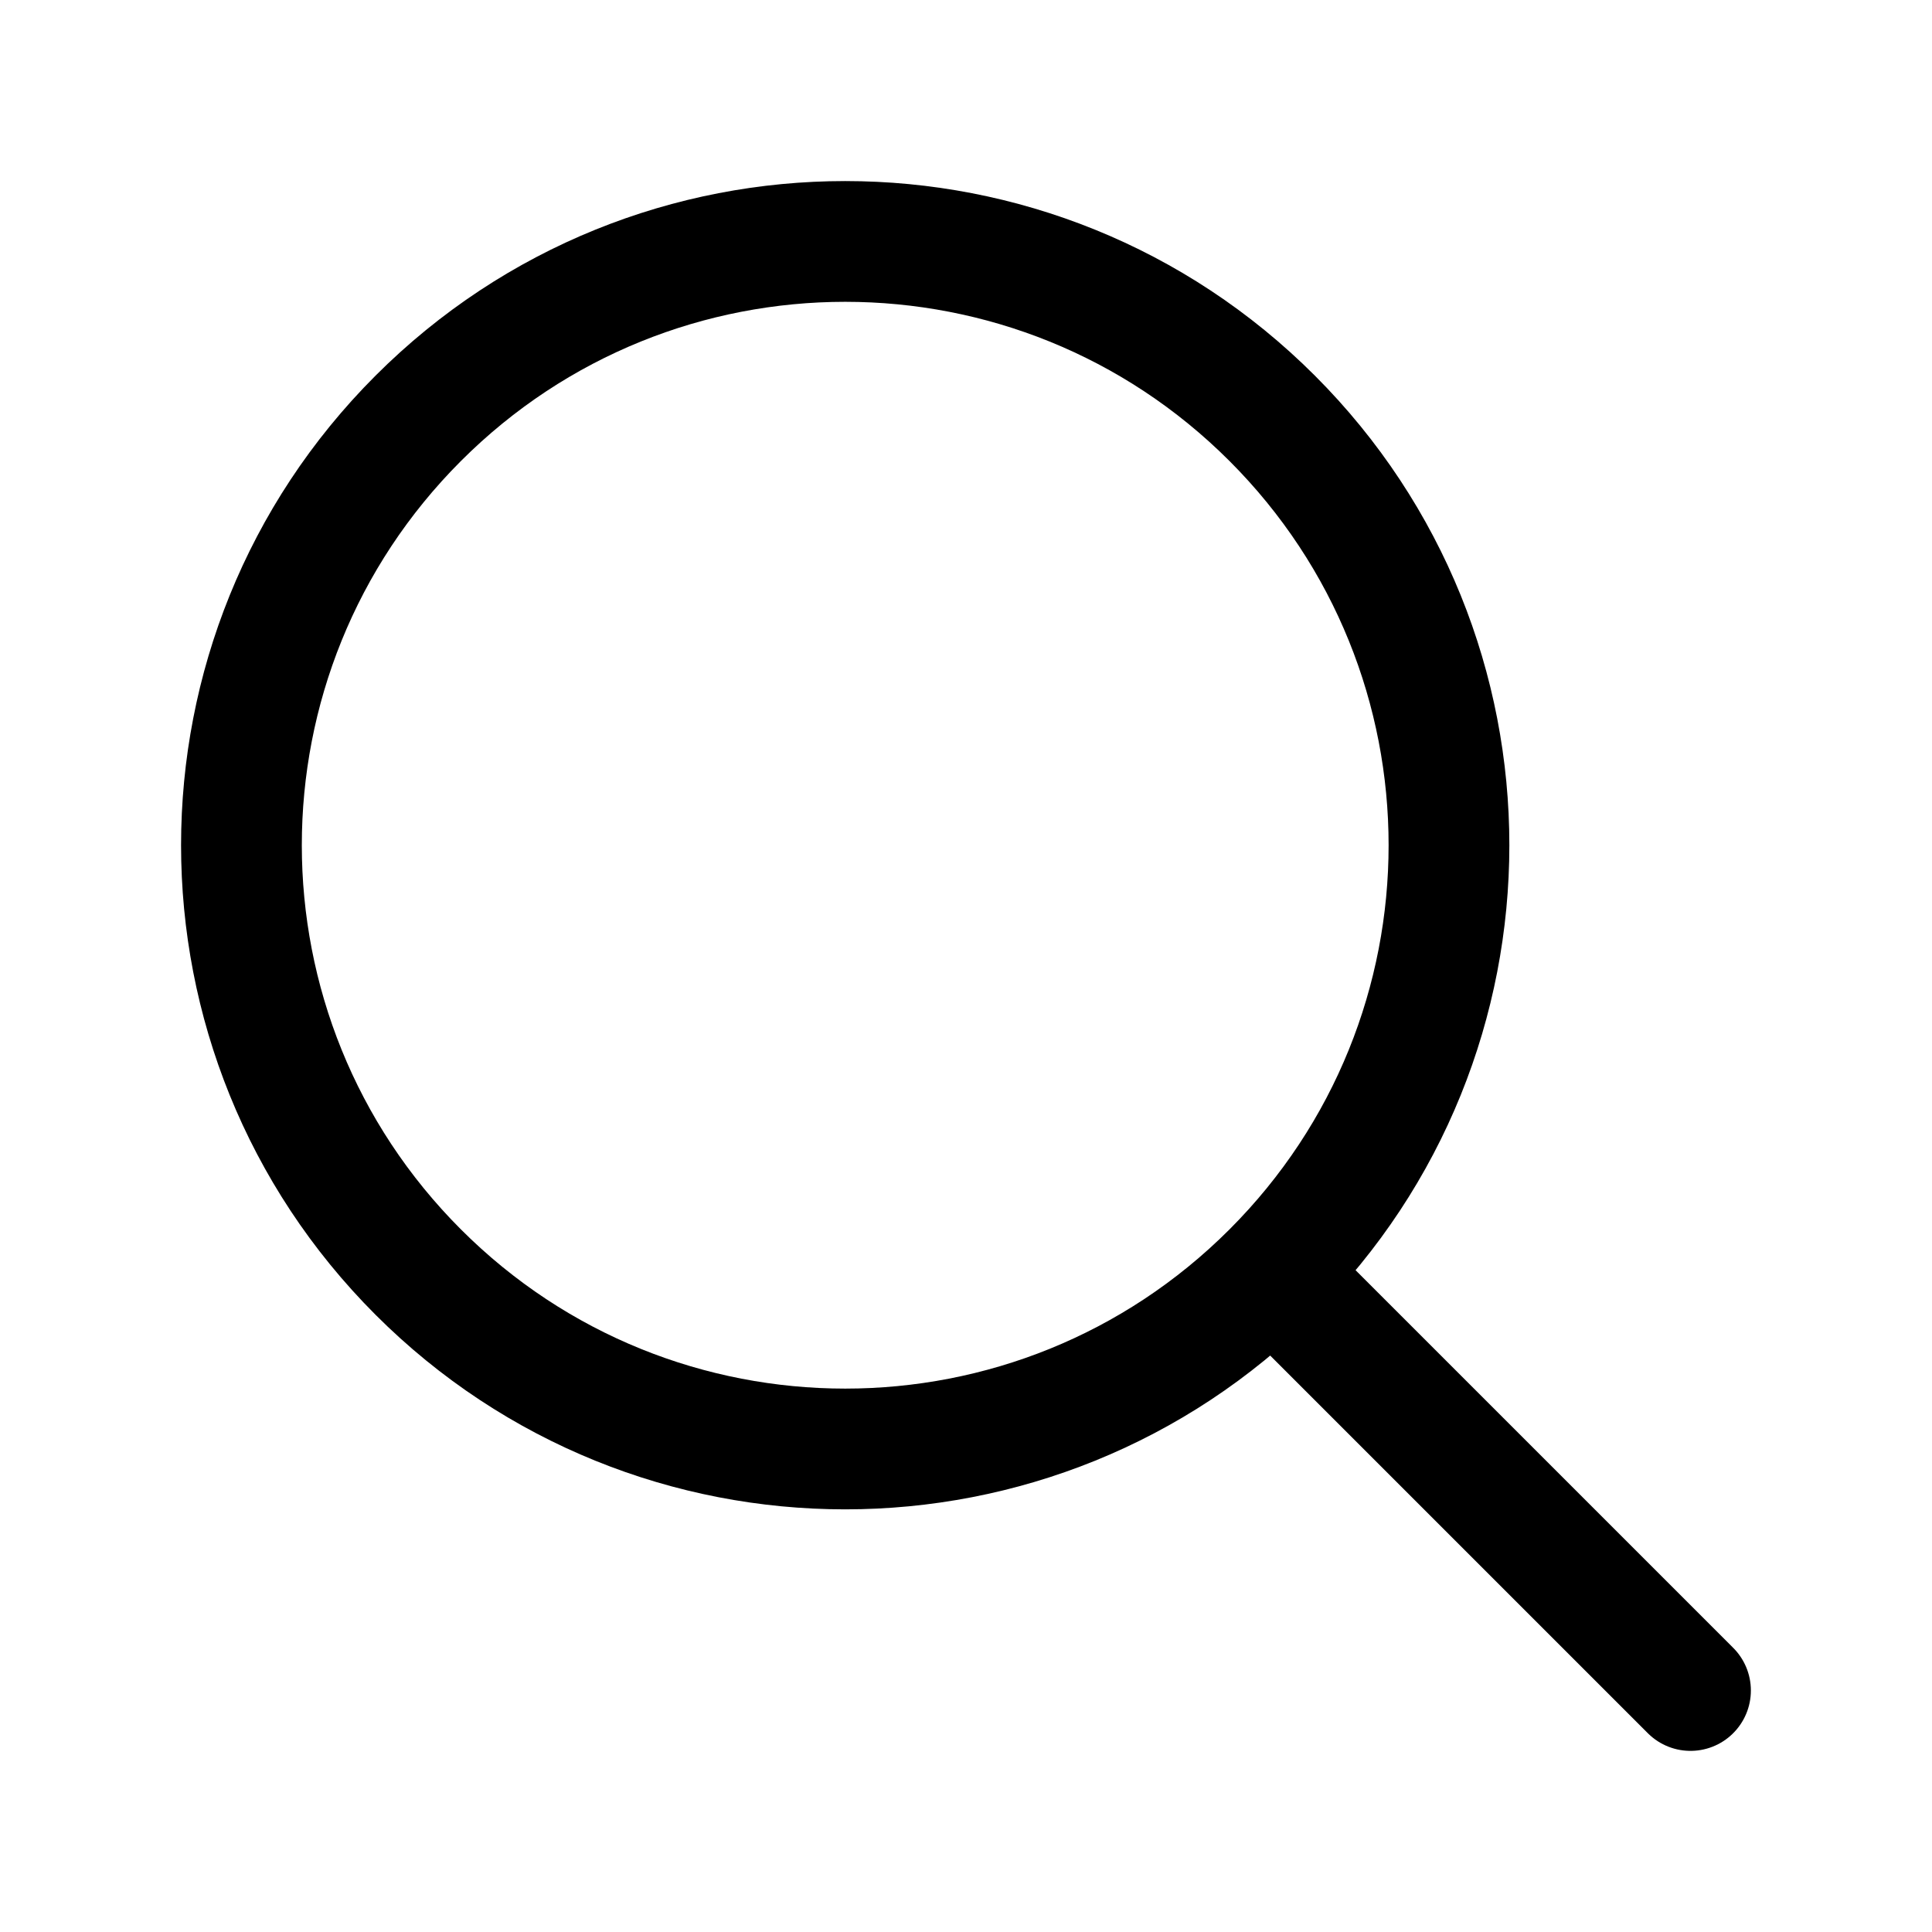
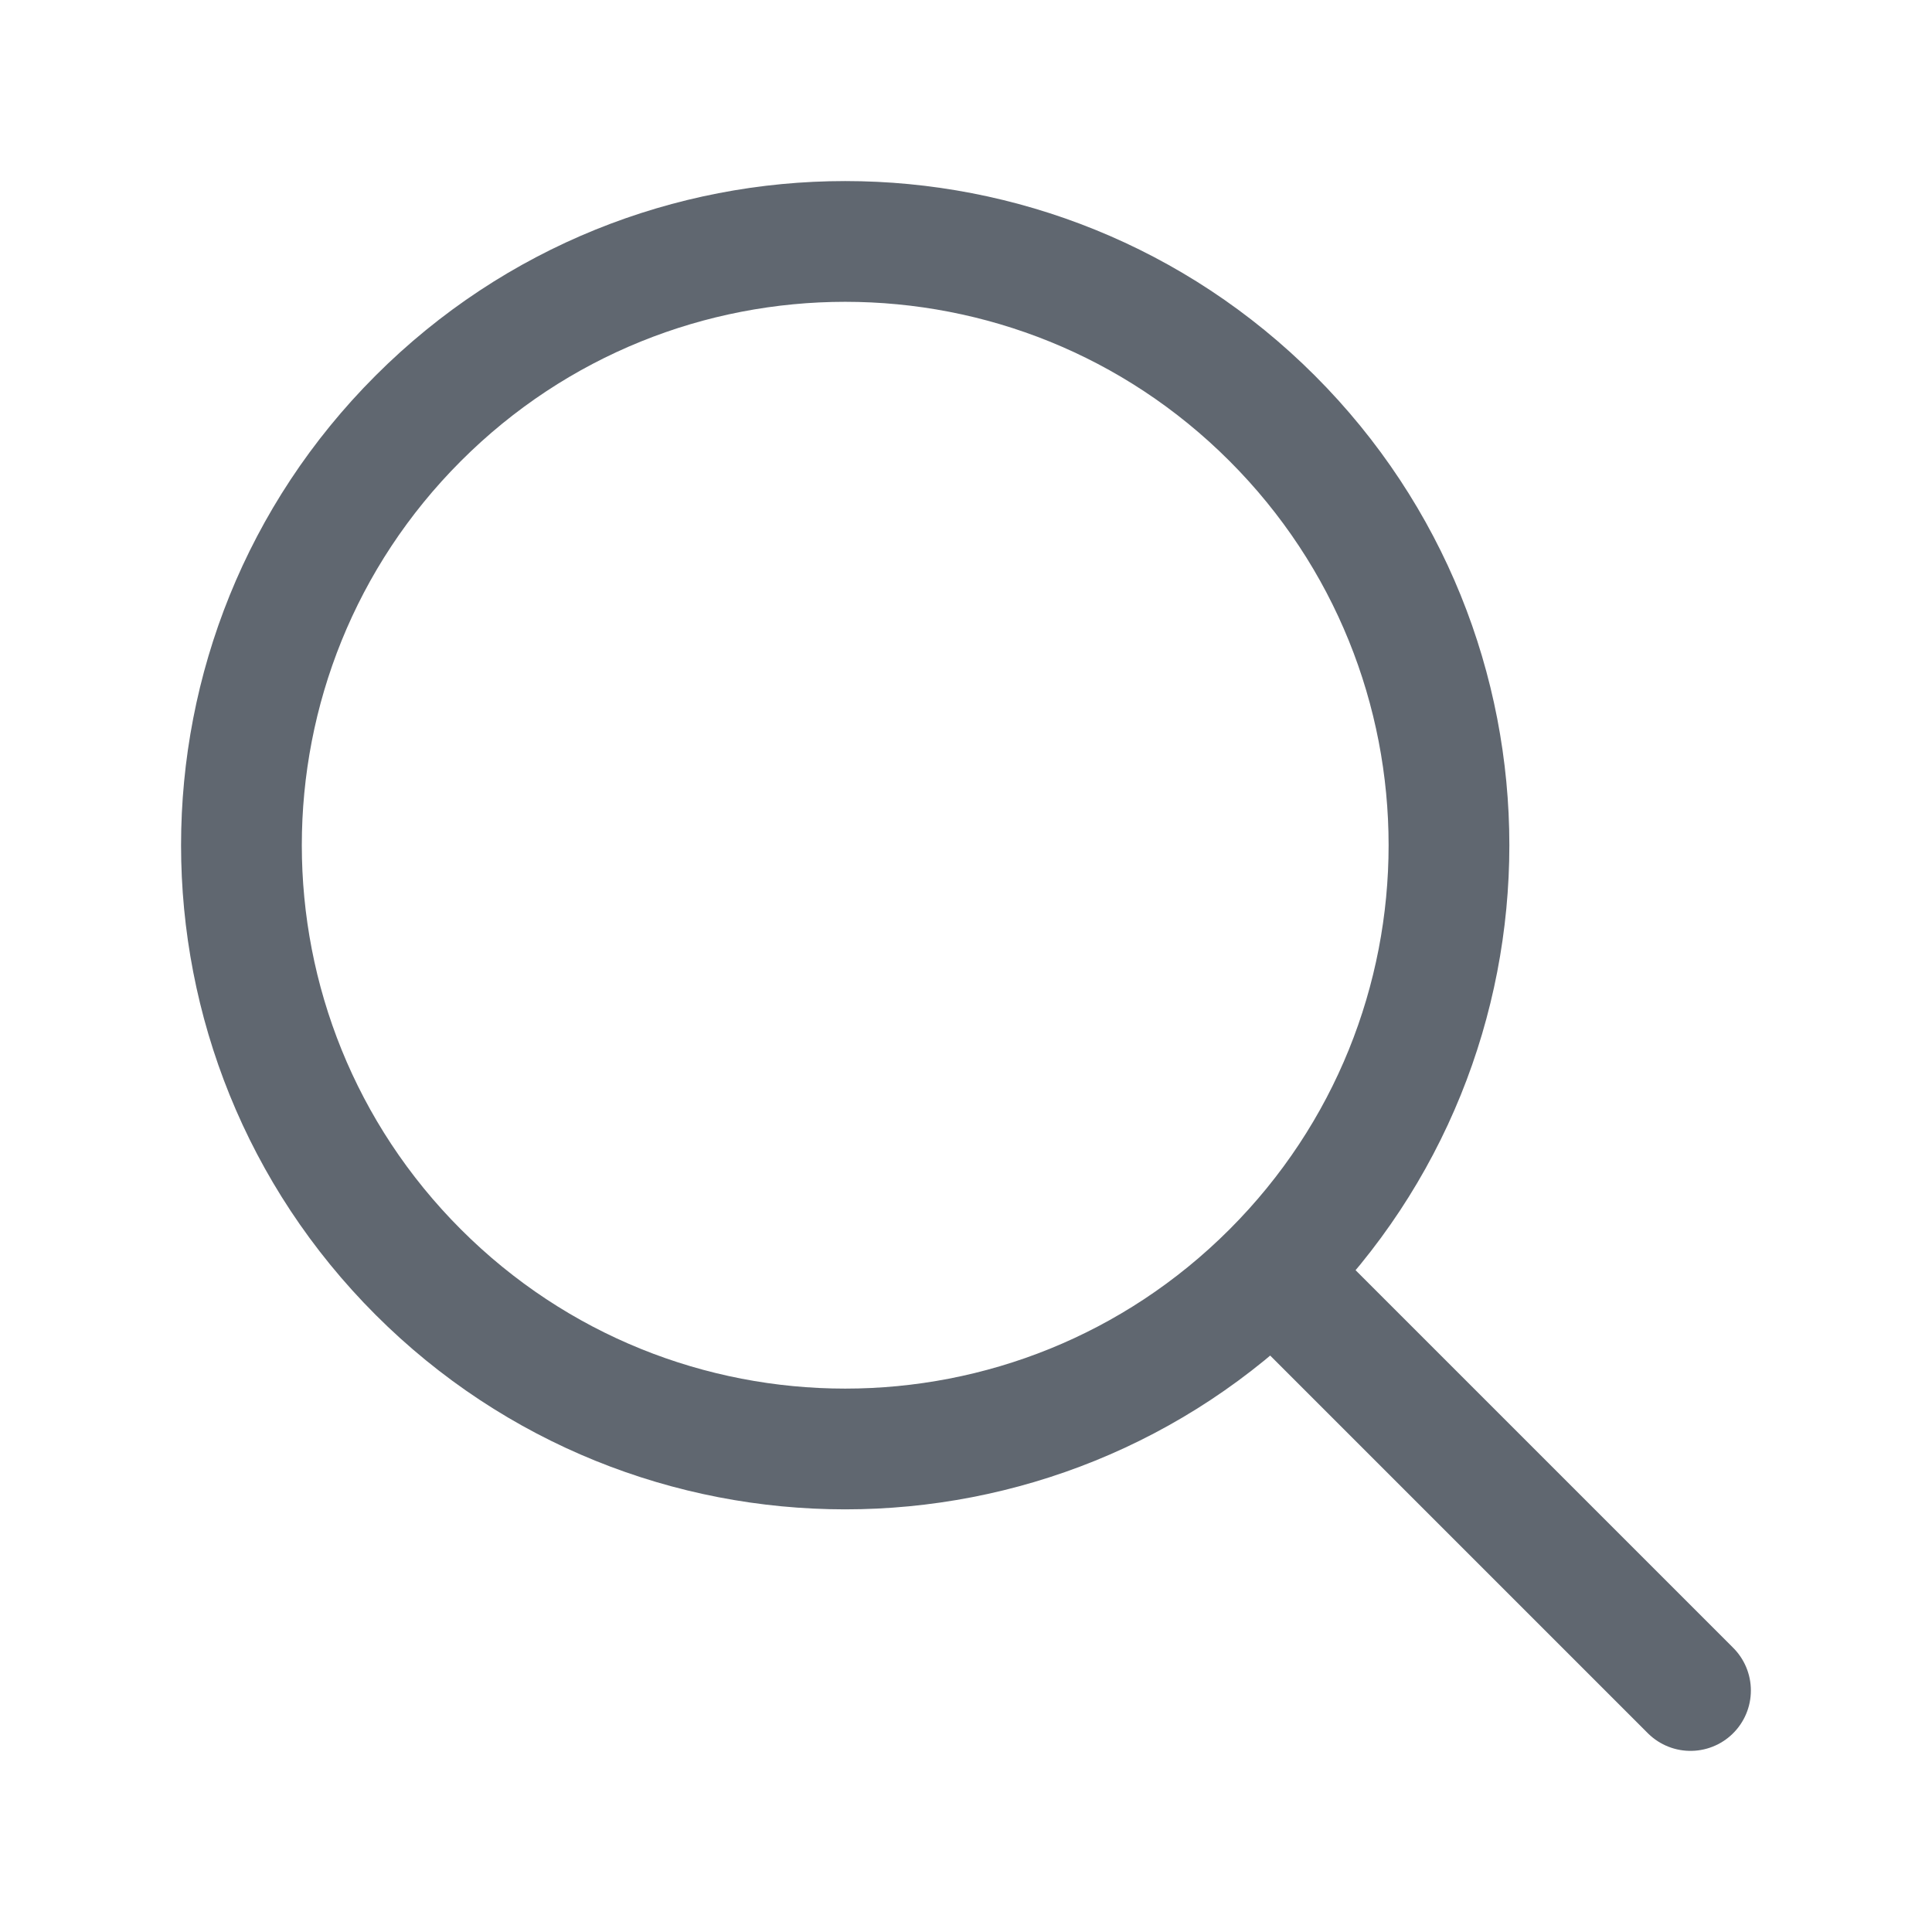
- <svg xmlns="http://www.w3.org/2000/svg" fill="none" viewBox="0 0 24 24" stroke-width="1.5" stroke="currentColor" class="size-6">
+ <svg xmlns="http://www.w3.org/2000/svg" fill="none" viewBox="0 0 24 24" stroke-width="1.5" stroke="#606770" class="size-6 ">
  <path stroke-linecap="round" stroke-linejoin="round" d="m21 21-5.197-5.197m0 0A7.5 7.5 0 1 0 5.196 5.196a7.5 7.5 0 0 0 10.607 10.607Z" />
</svg>
